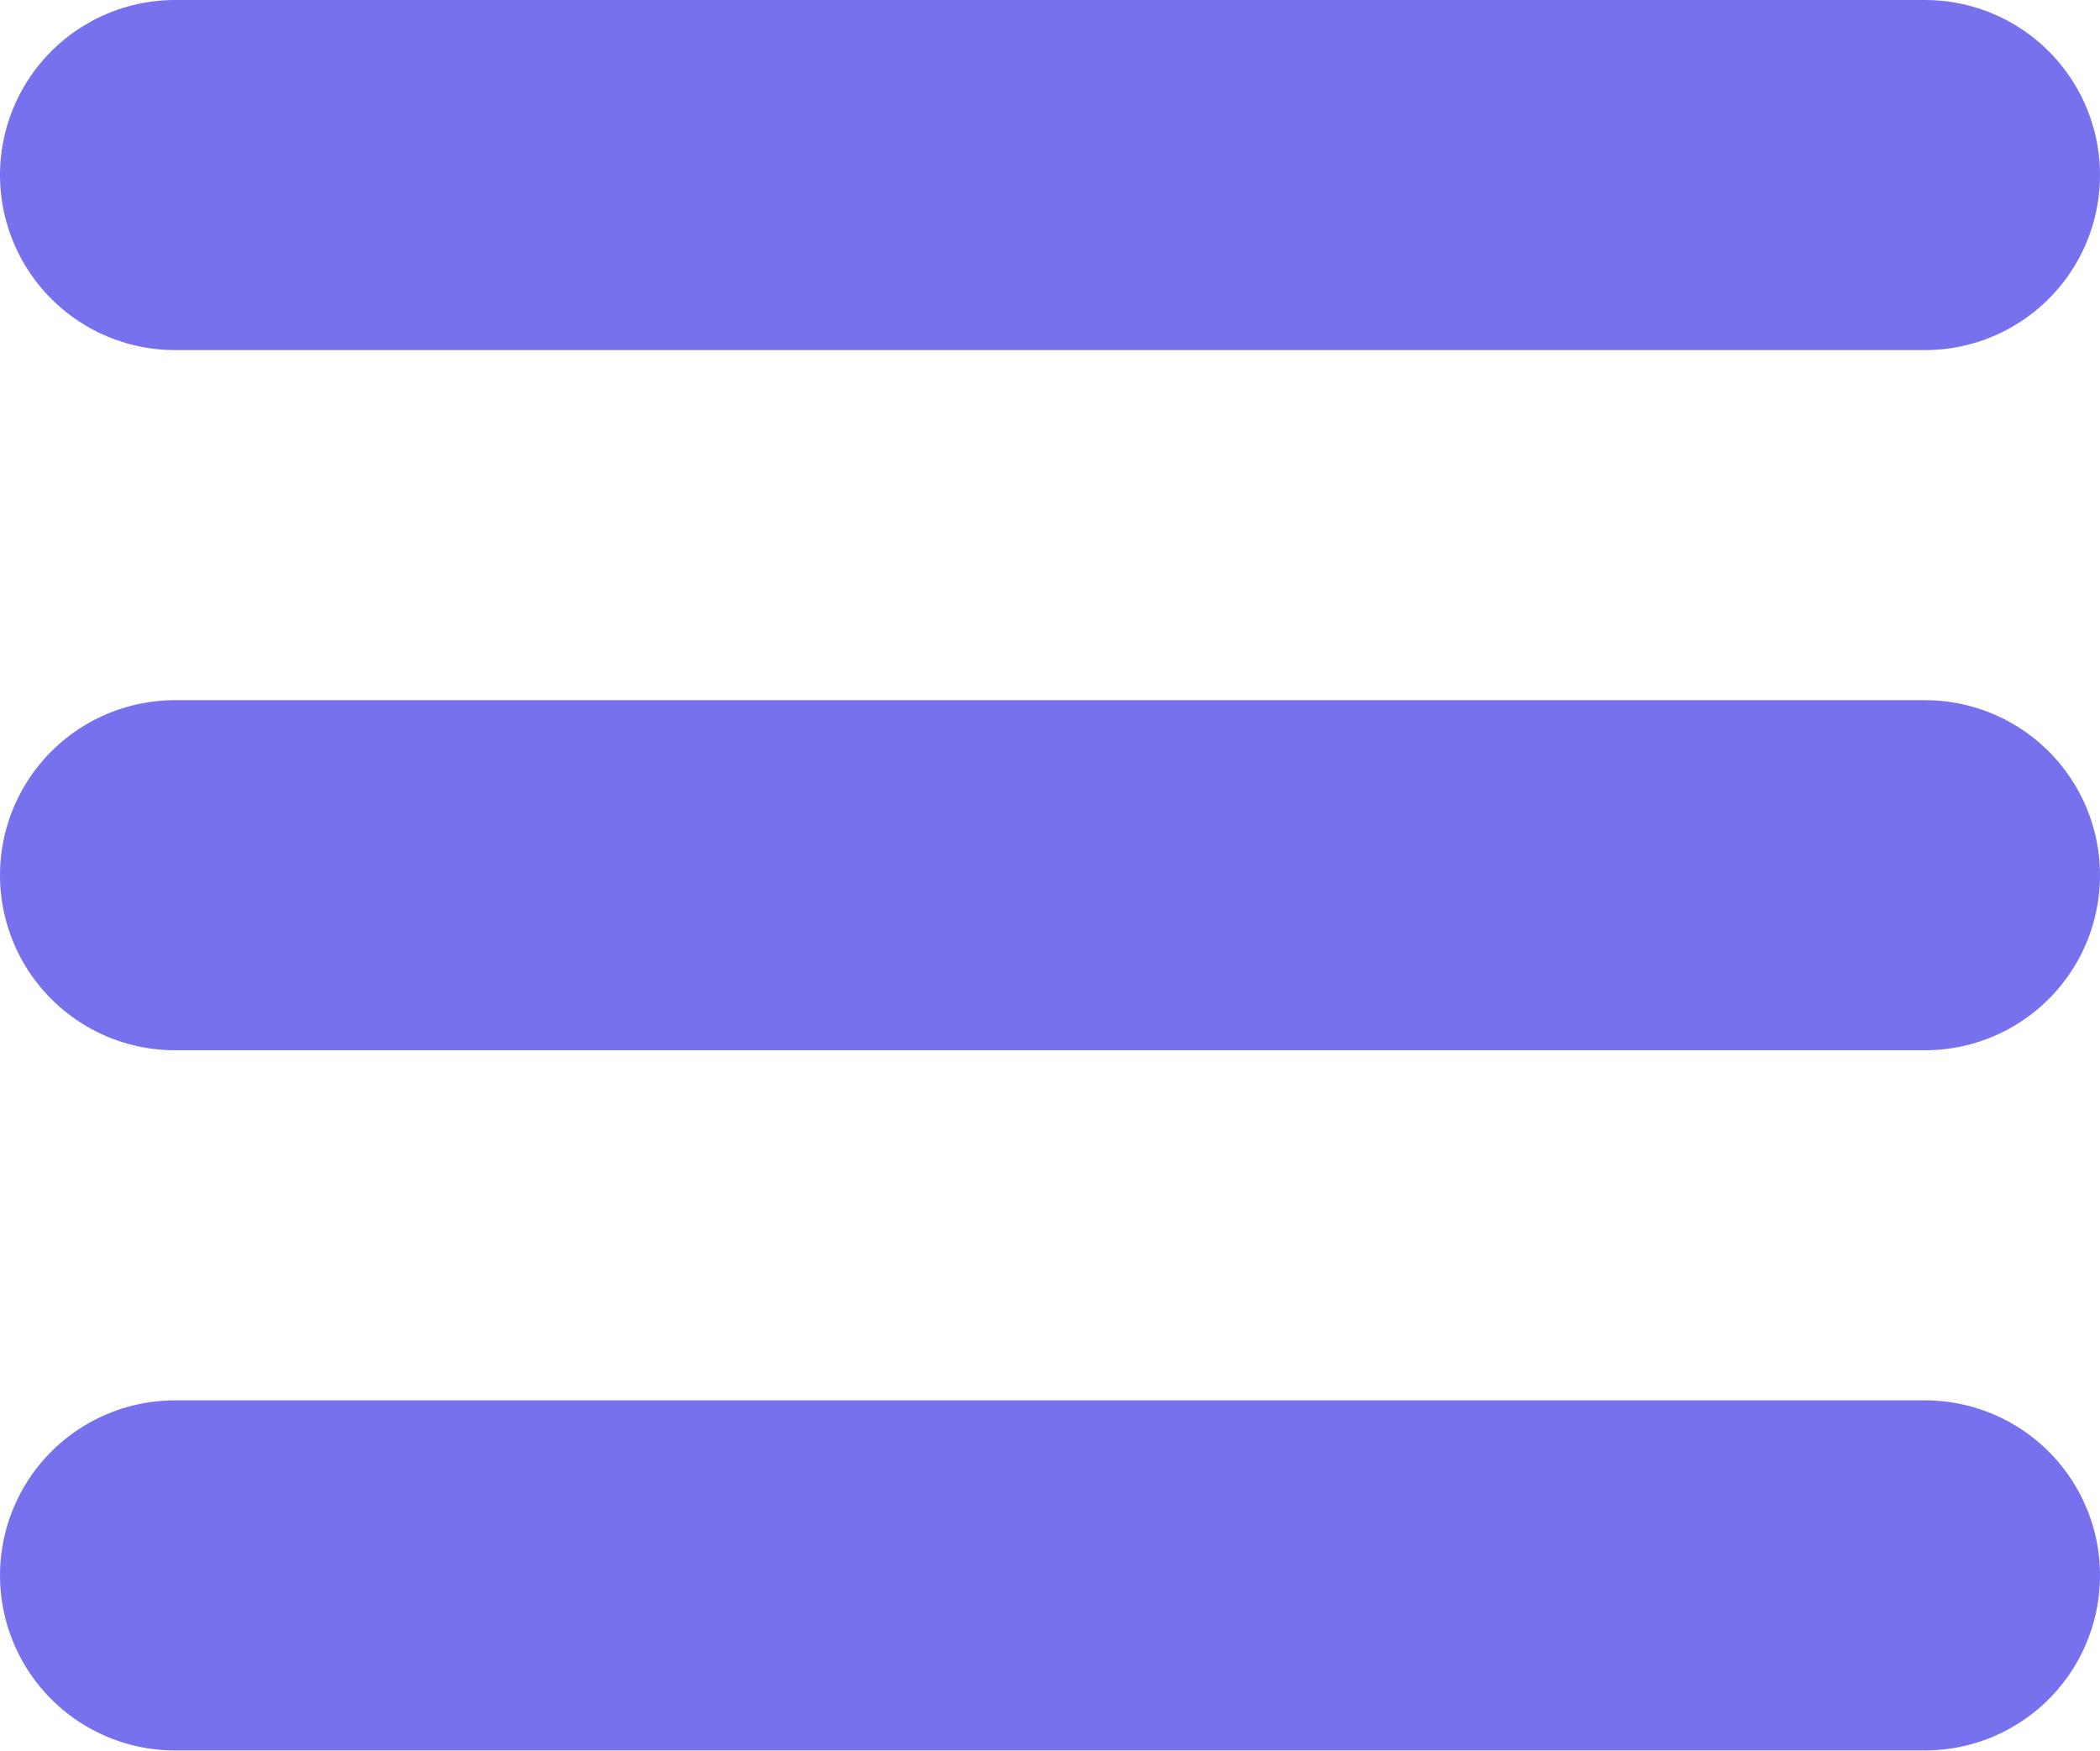
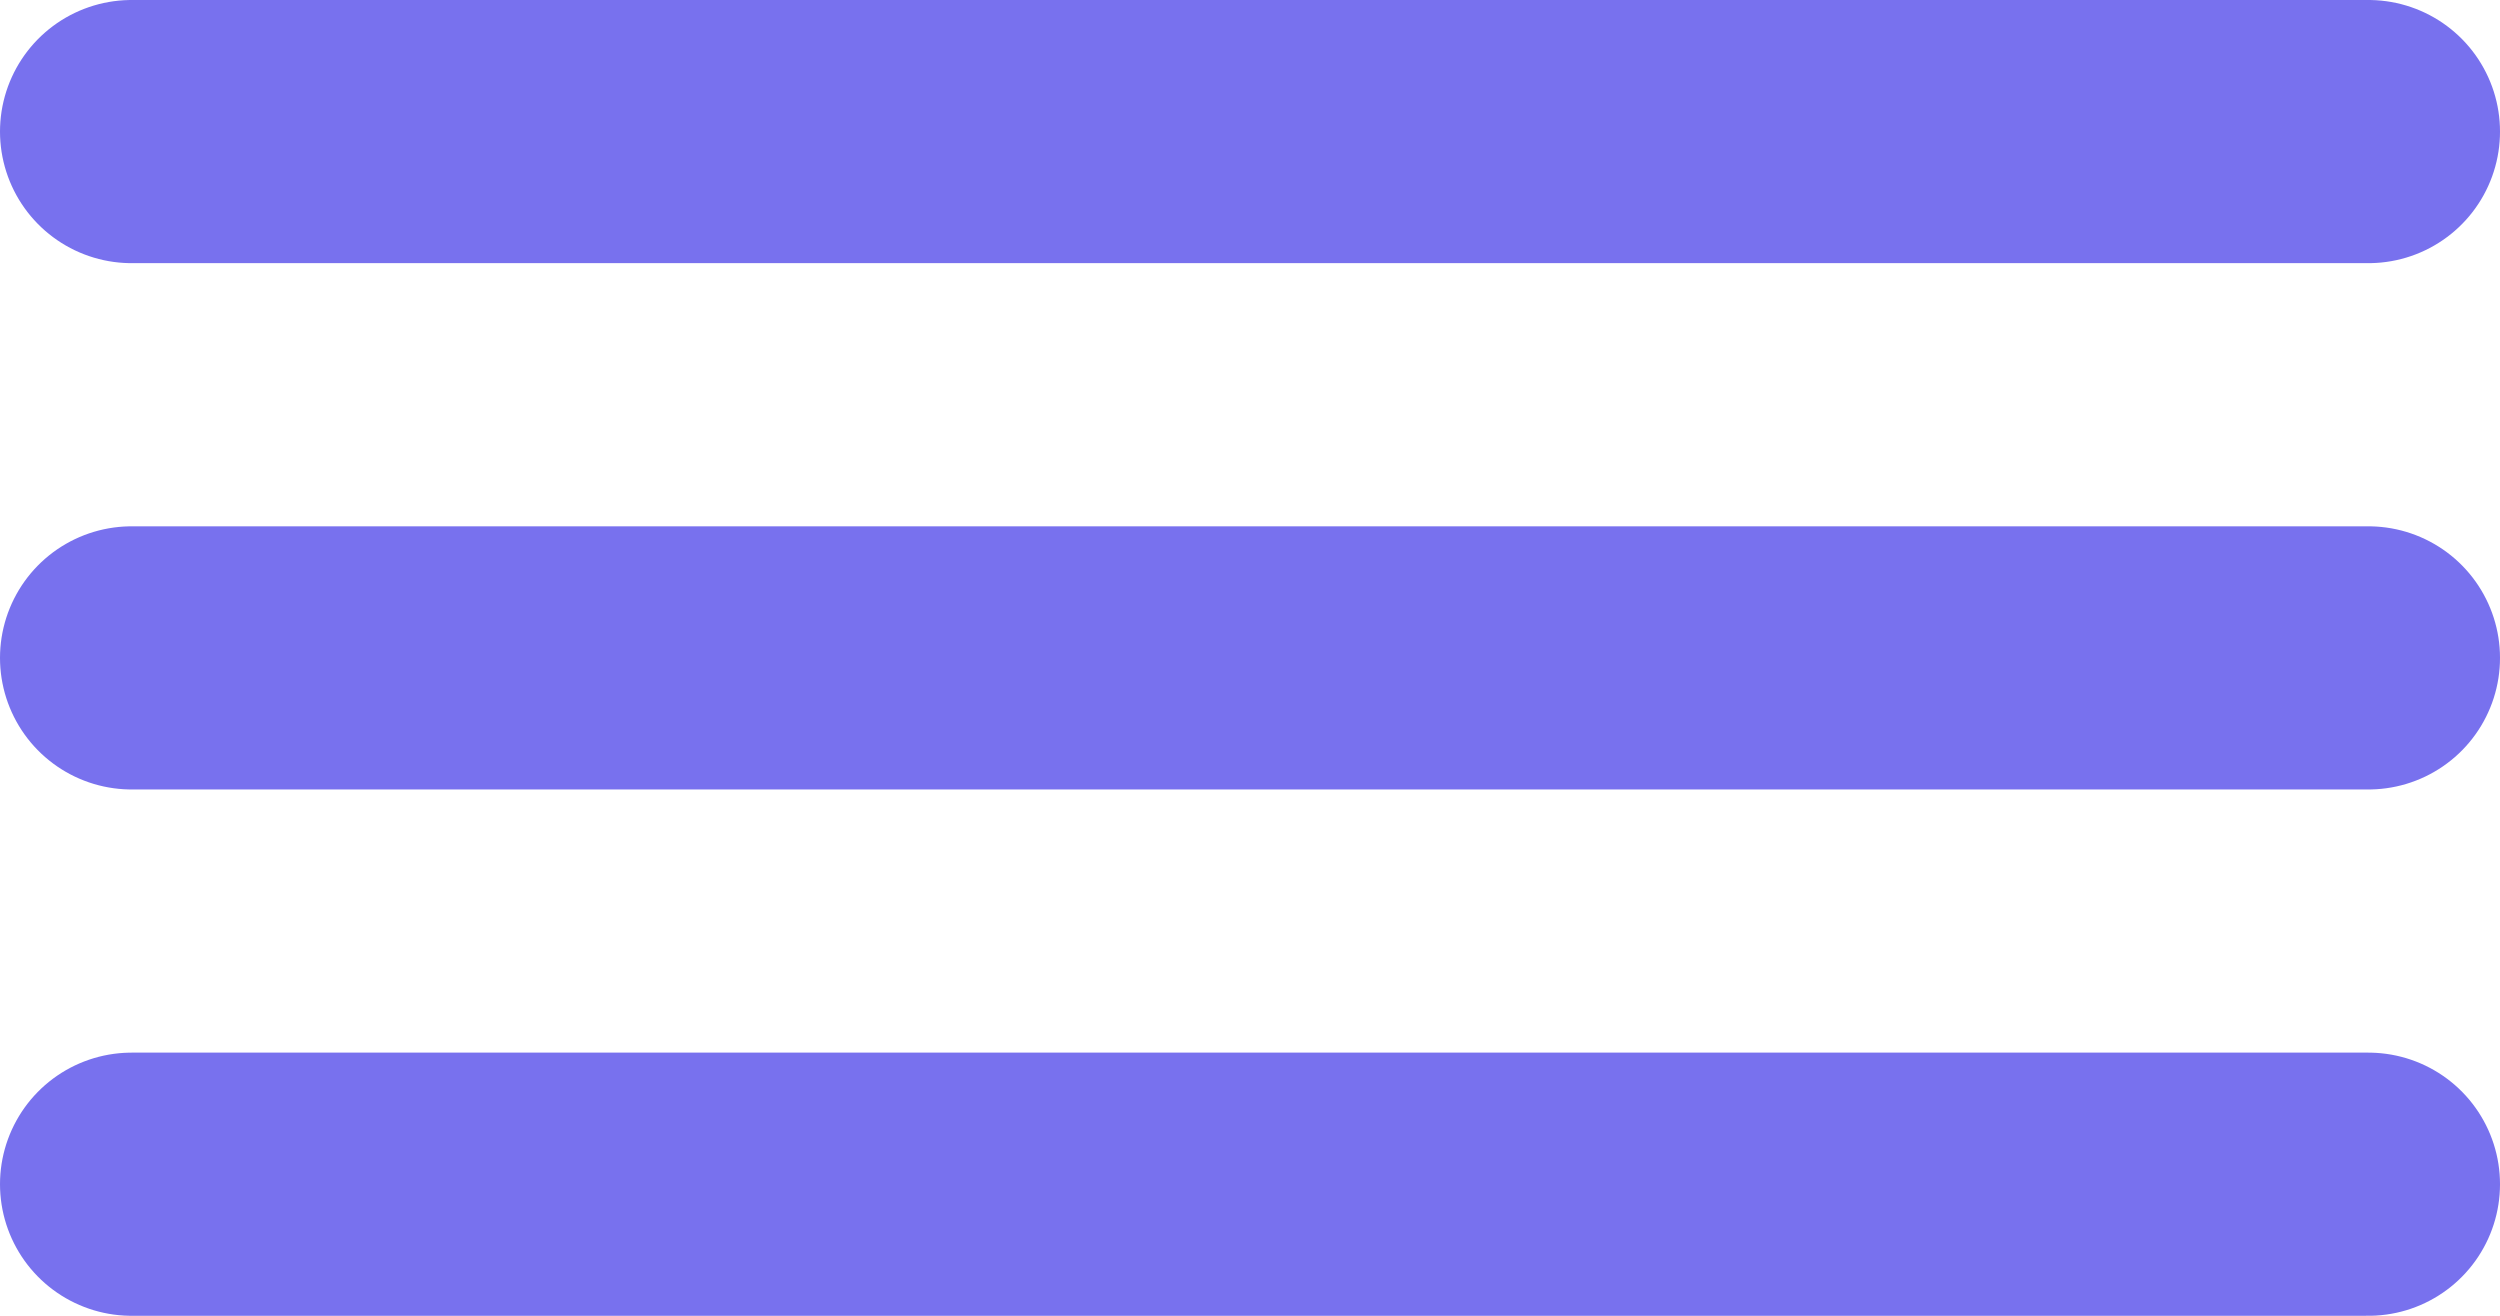
- <svg xmlns="http://www.w3.org/2000/svg" width="12" height="10" viewBox="0 0 12 10" fill="none">
-   <path d="M1 1H11" stroke="#7871EE" stroke-width="2" stroke-linecap="round" />
-   <path d="M1 5H11" stroke="#7871EE" stroke-width="2" stroke-linecap="round" />
-   <path d="M1 9H11" stroke="#7871EE" stroke-width="2" stroke-linecap="round" />
+ <svg xmlns="http://www.w3.org/2000/svg" width="19" height="10" viewBox="0 0 19 10" fill="none">
+   <path d="M1 1H18" stroke="#7871EE" stroke-width="2" stroke-linecap="round" />
+   <path d="M1 5H18" stroke="#7871EE" stroke-width="2" stroke-linecap="round" />
+   <path d="M1 9H18" stroke="#7871EE" stroke-width="2" stroke-linecap="round" />
</svg>
